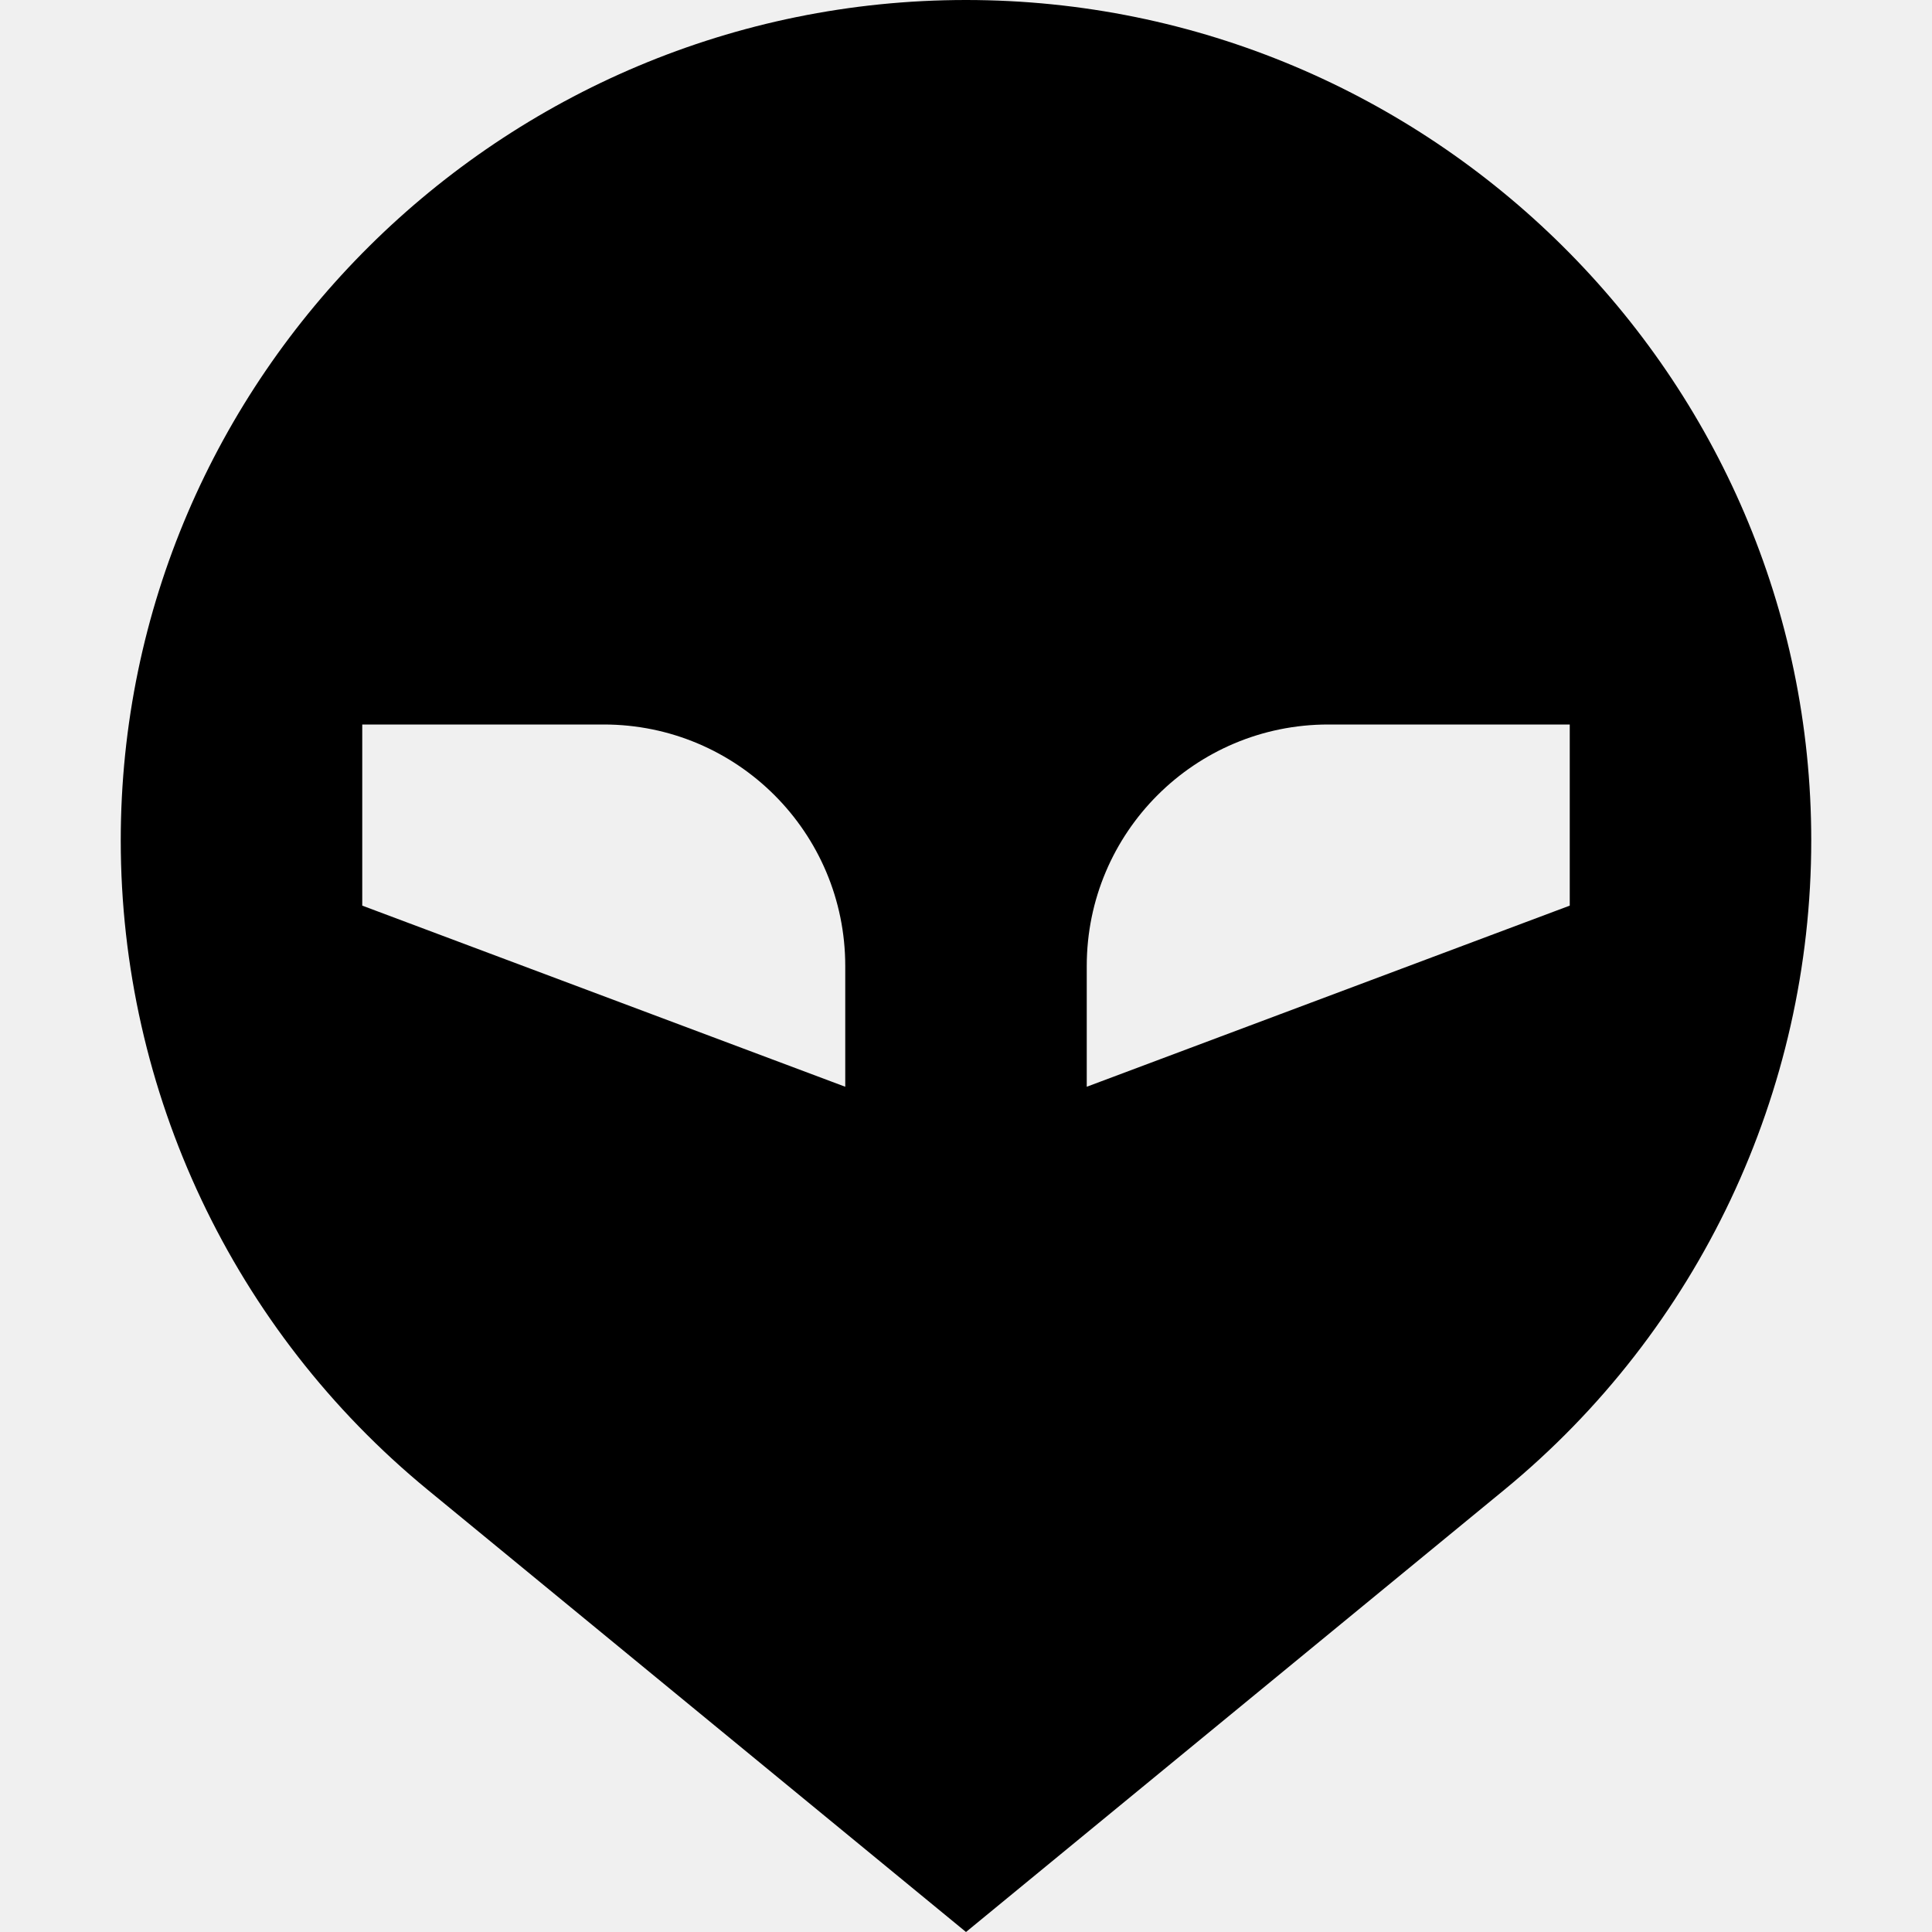
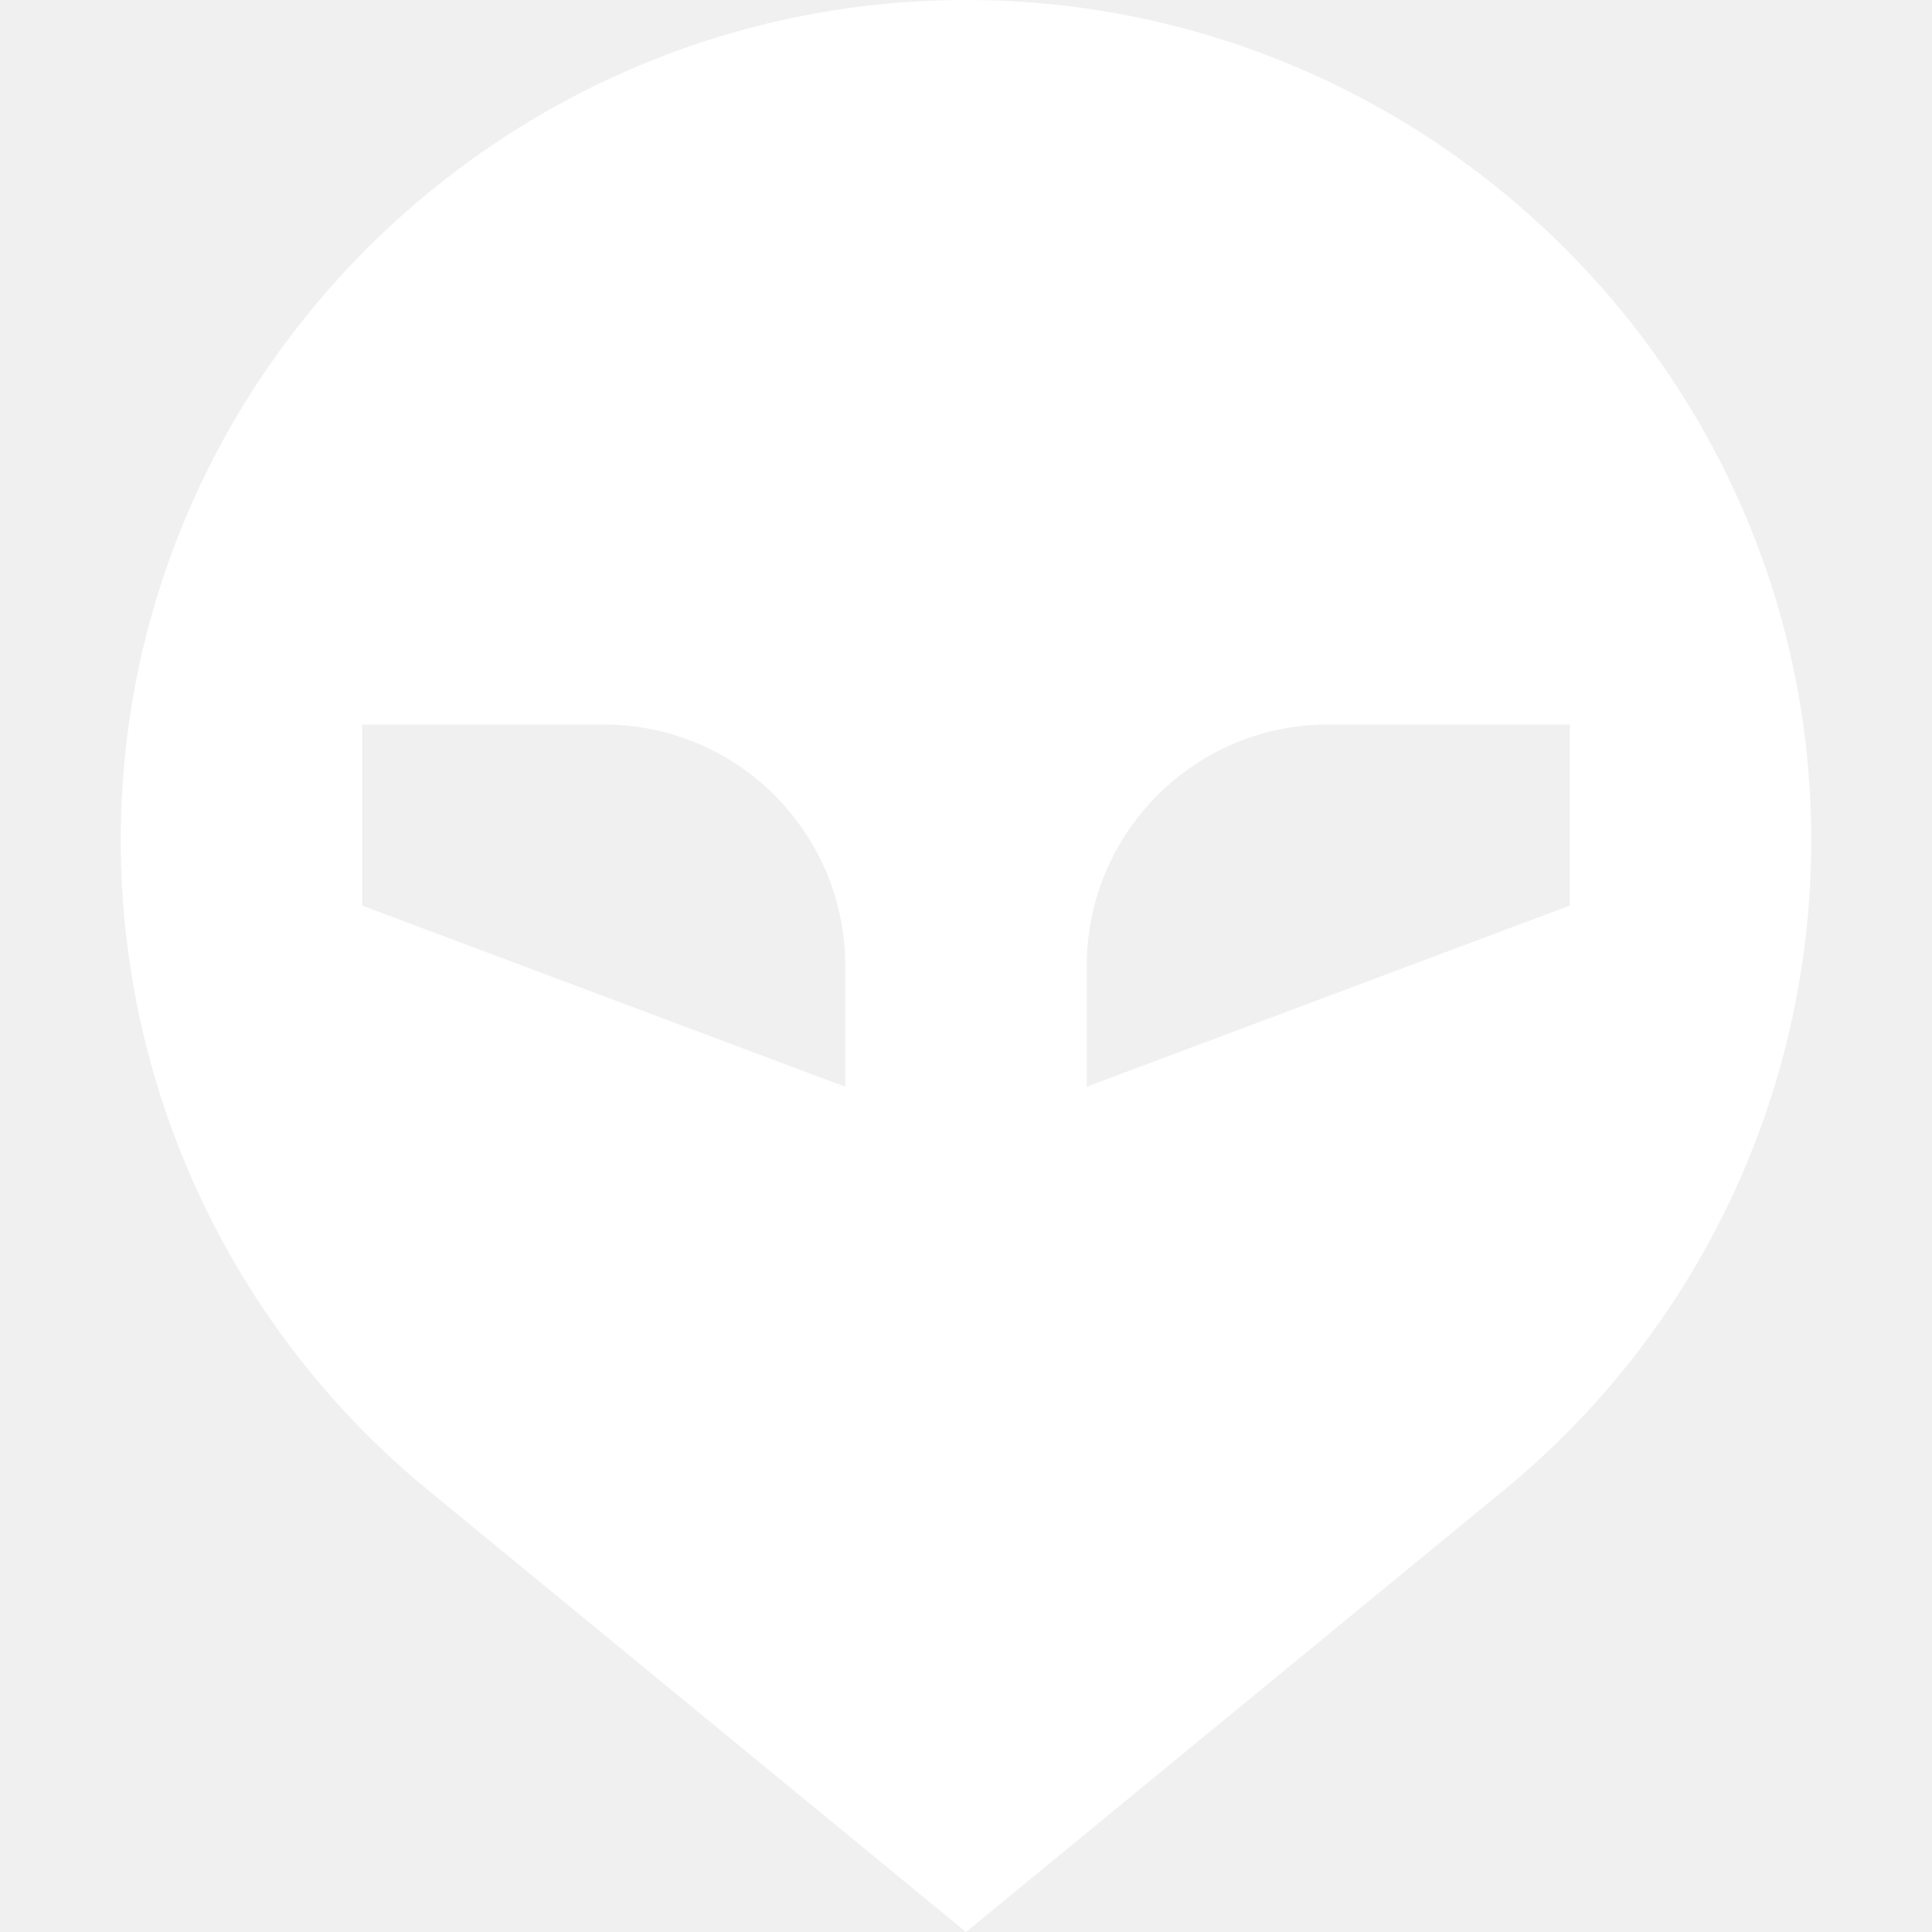
- <svg xmlns="http://www.w3.org/2000/svg" width="800px" height="800px" viewBox="0 0 16 16" fill="#fff">
-   <path fill-rule="evenodd" clip-rule="evenodd" d="M8 16L3.542 12.338C1.933 11.016 1 9.043 1 6.96C1 3.116 4.156 0 8 0C11.844 0 15 3.116 15 6.96C15 9.043 14.067 11.016 12.458 12.338L8 16ZM3 6H5C6.105 6 7 6.895 7 8V9L3 7.5V6ZM11 6C9.895 6 9 6.895 9 8V9L13 7.5V6H11Z" fill="#000000" />
+ <svg xmlns="http://www.w3.org/2000/svg" width="800px" height="800px" viewBox="0 0 16 16" fill="none">
+   <path fill="#ffffff" fill-rule="evenodd" clip-rule="evenodd" d="M8 16L3.542 12.338C1.933 11.016 1 9.043 1 6.96C1 3.116 4.156 0 8 0C11.844 0 15 3.116 15 6.96C15 9.043 14.067 11.016 12.458 12.338L8 16ZM3 6H5C6.105 6 7 6.895 7 8V9L3 7.5V6ZM11 6C9.895 6 9 6.895 9 8V9L13 7.5V6H11Z" />
</svg>
